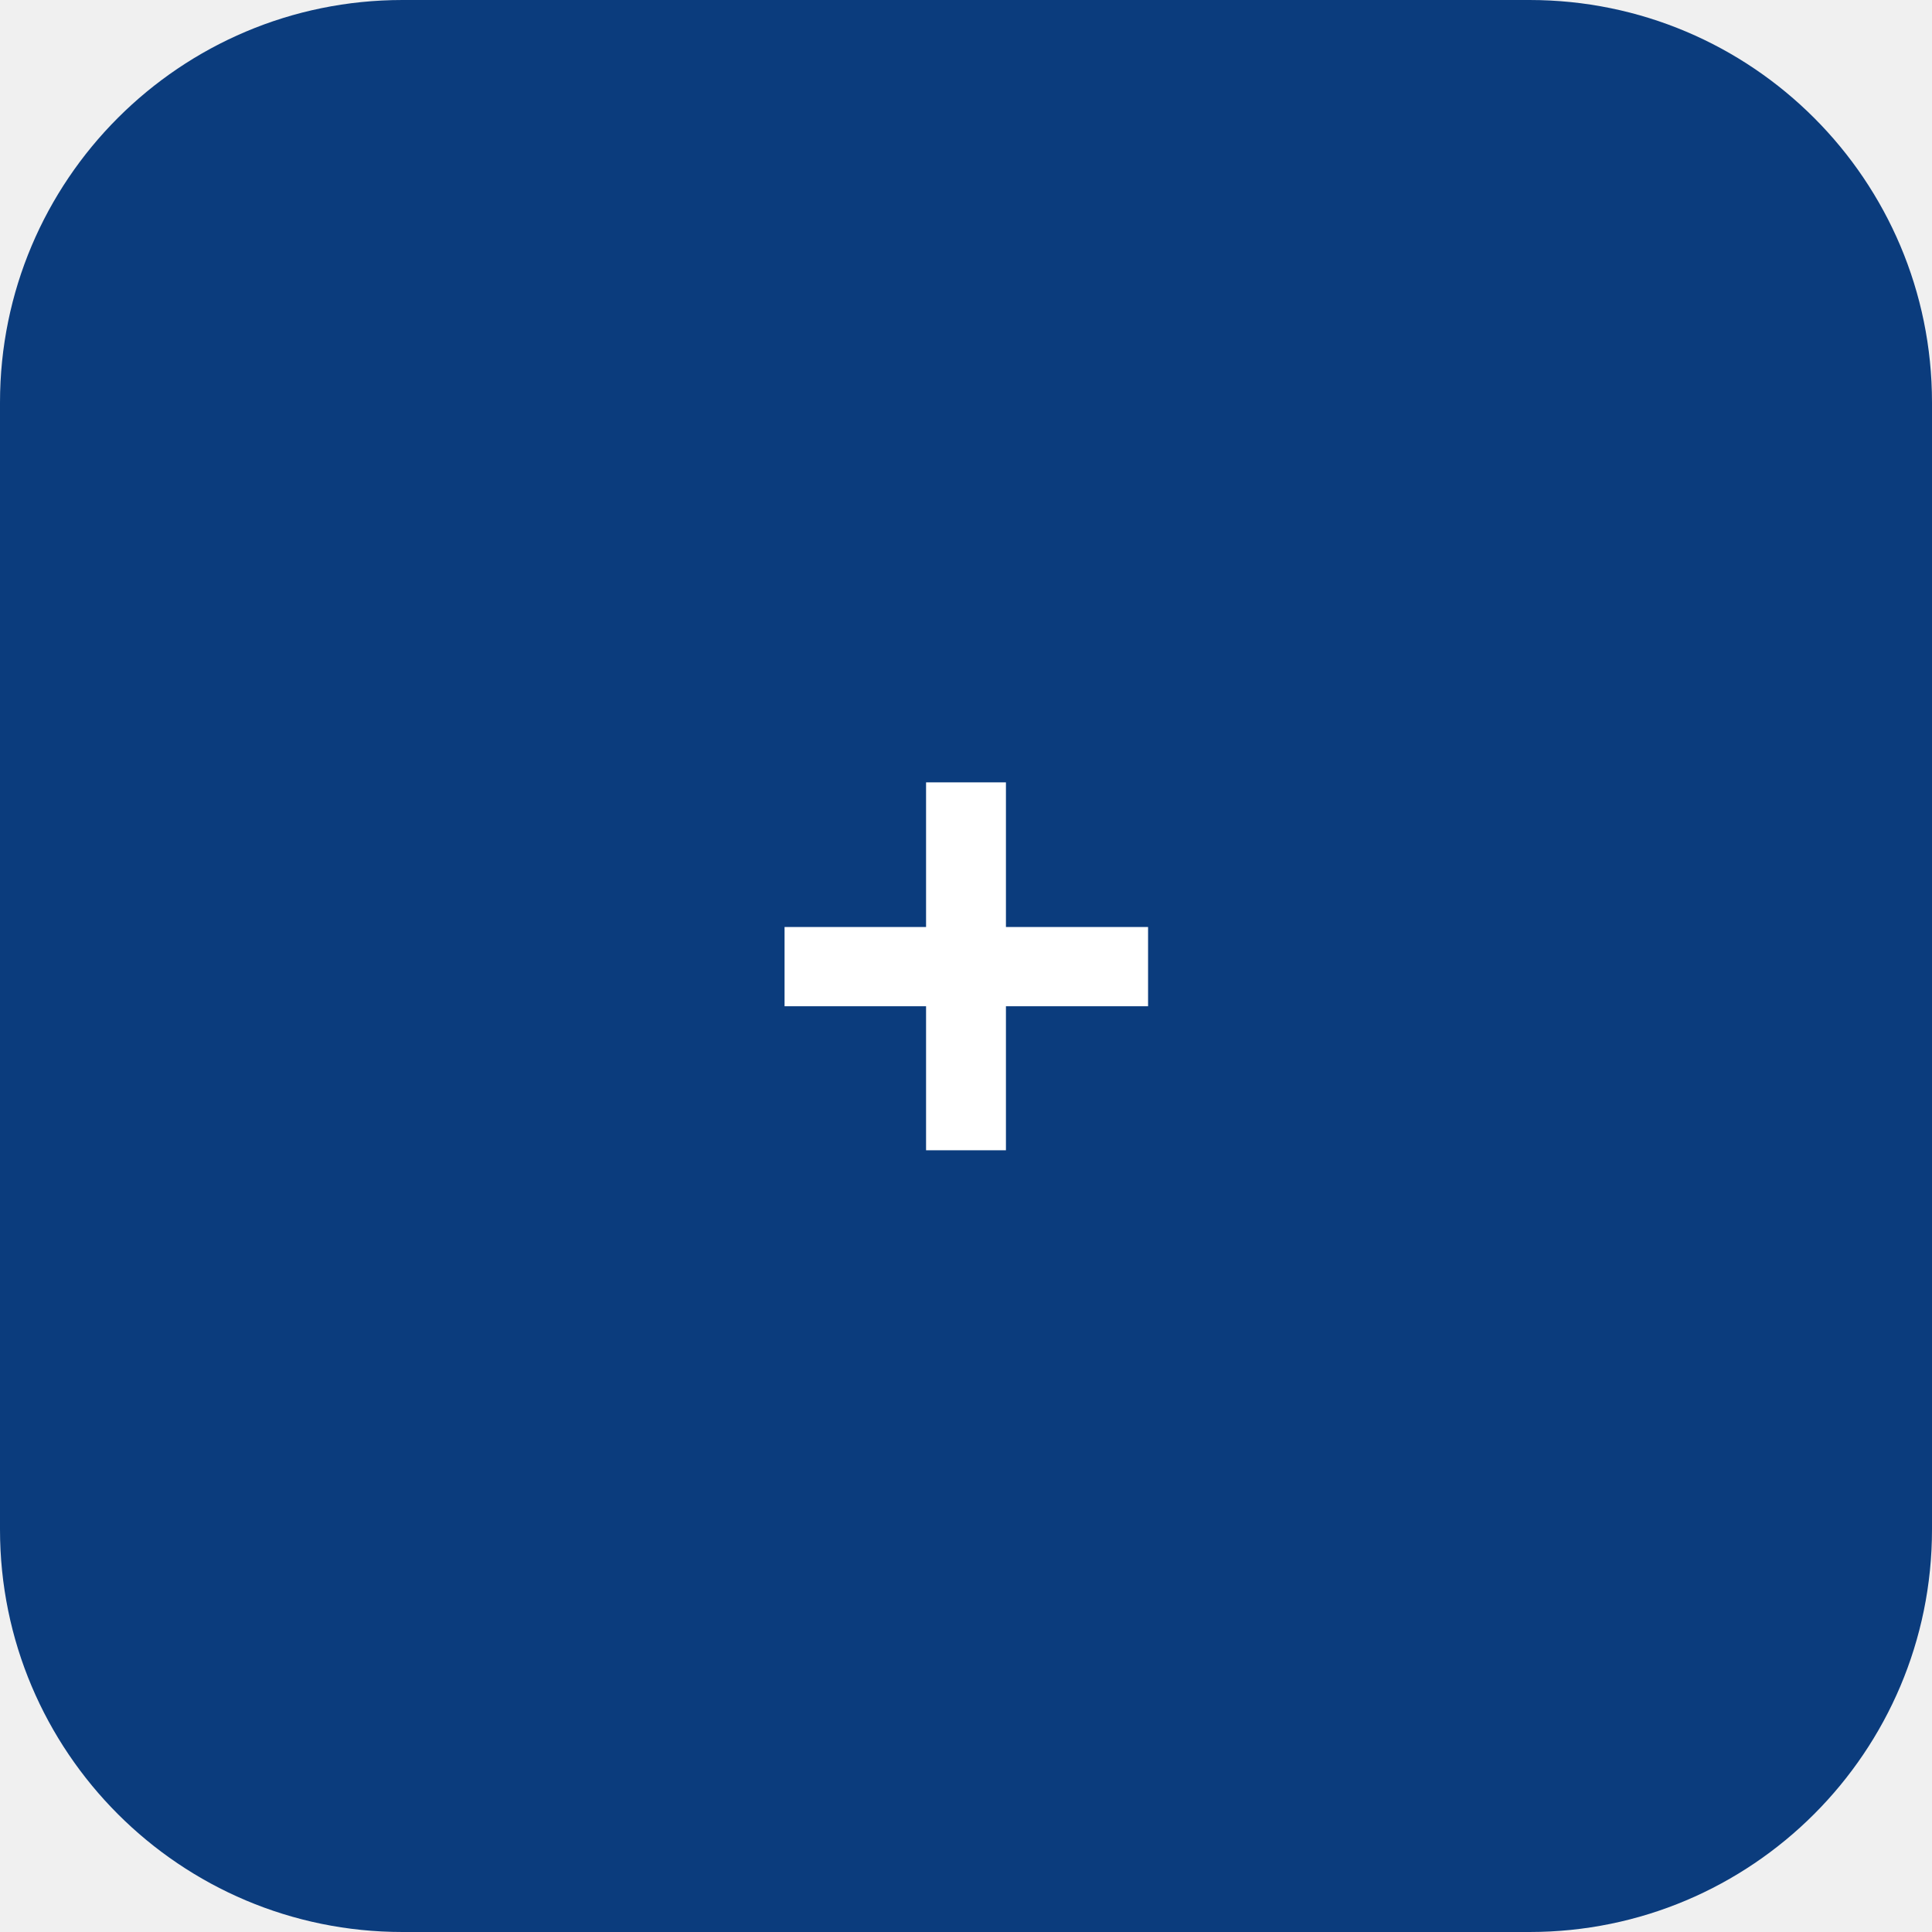
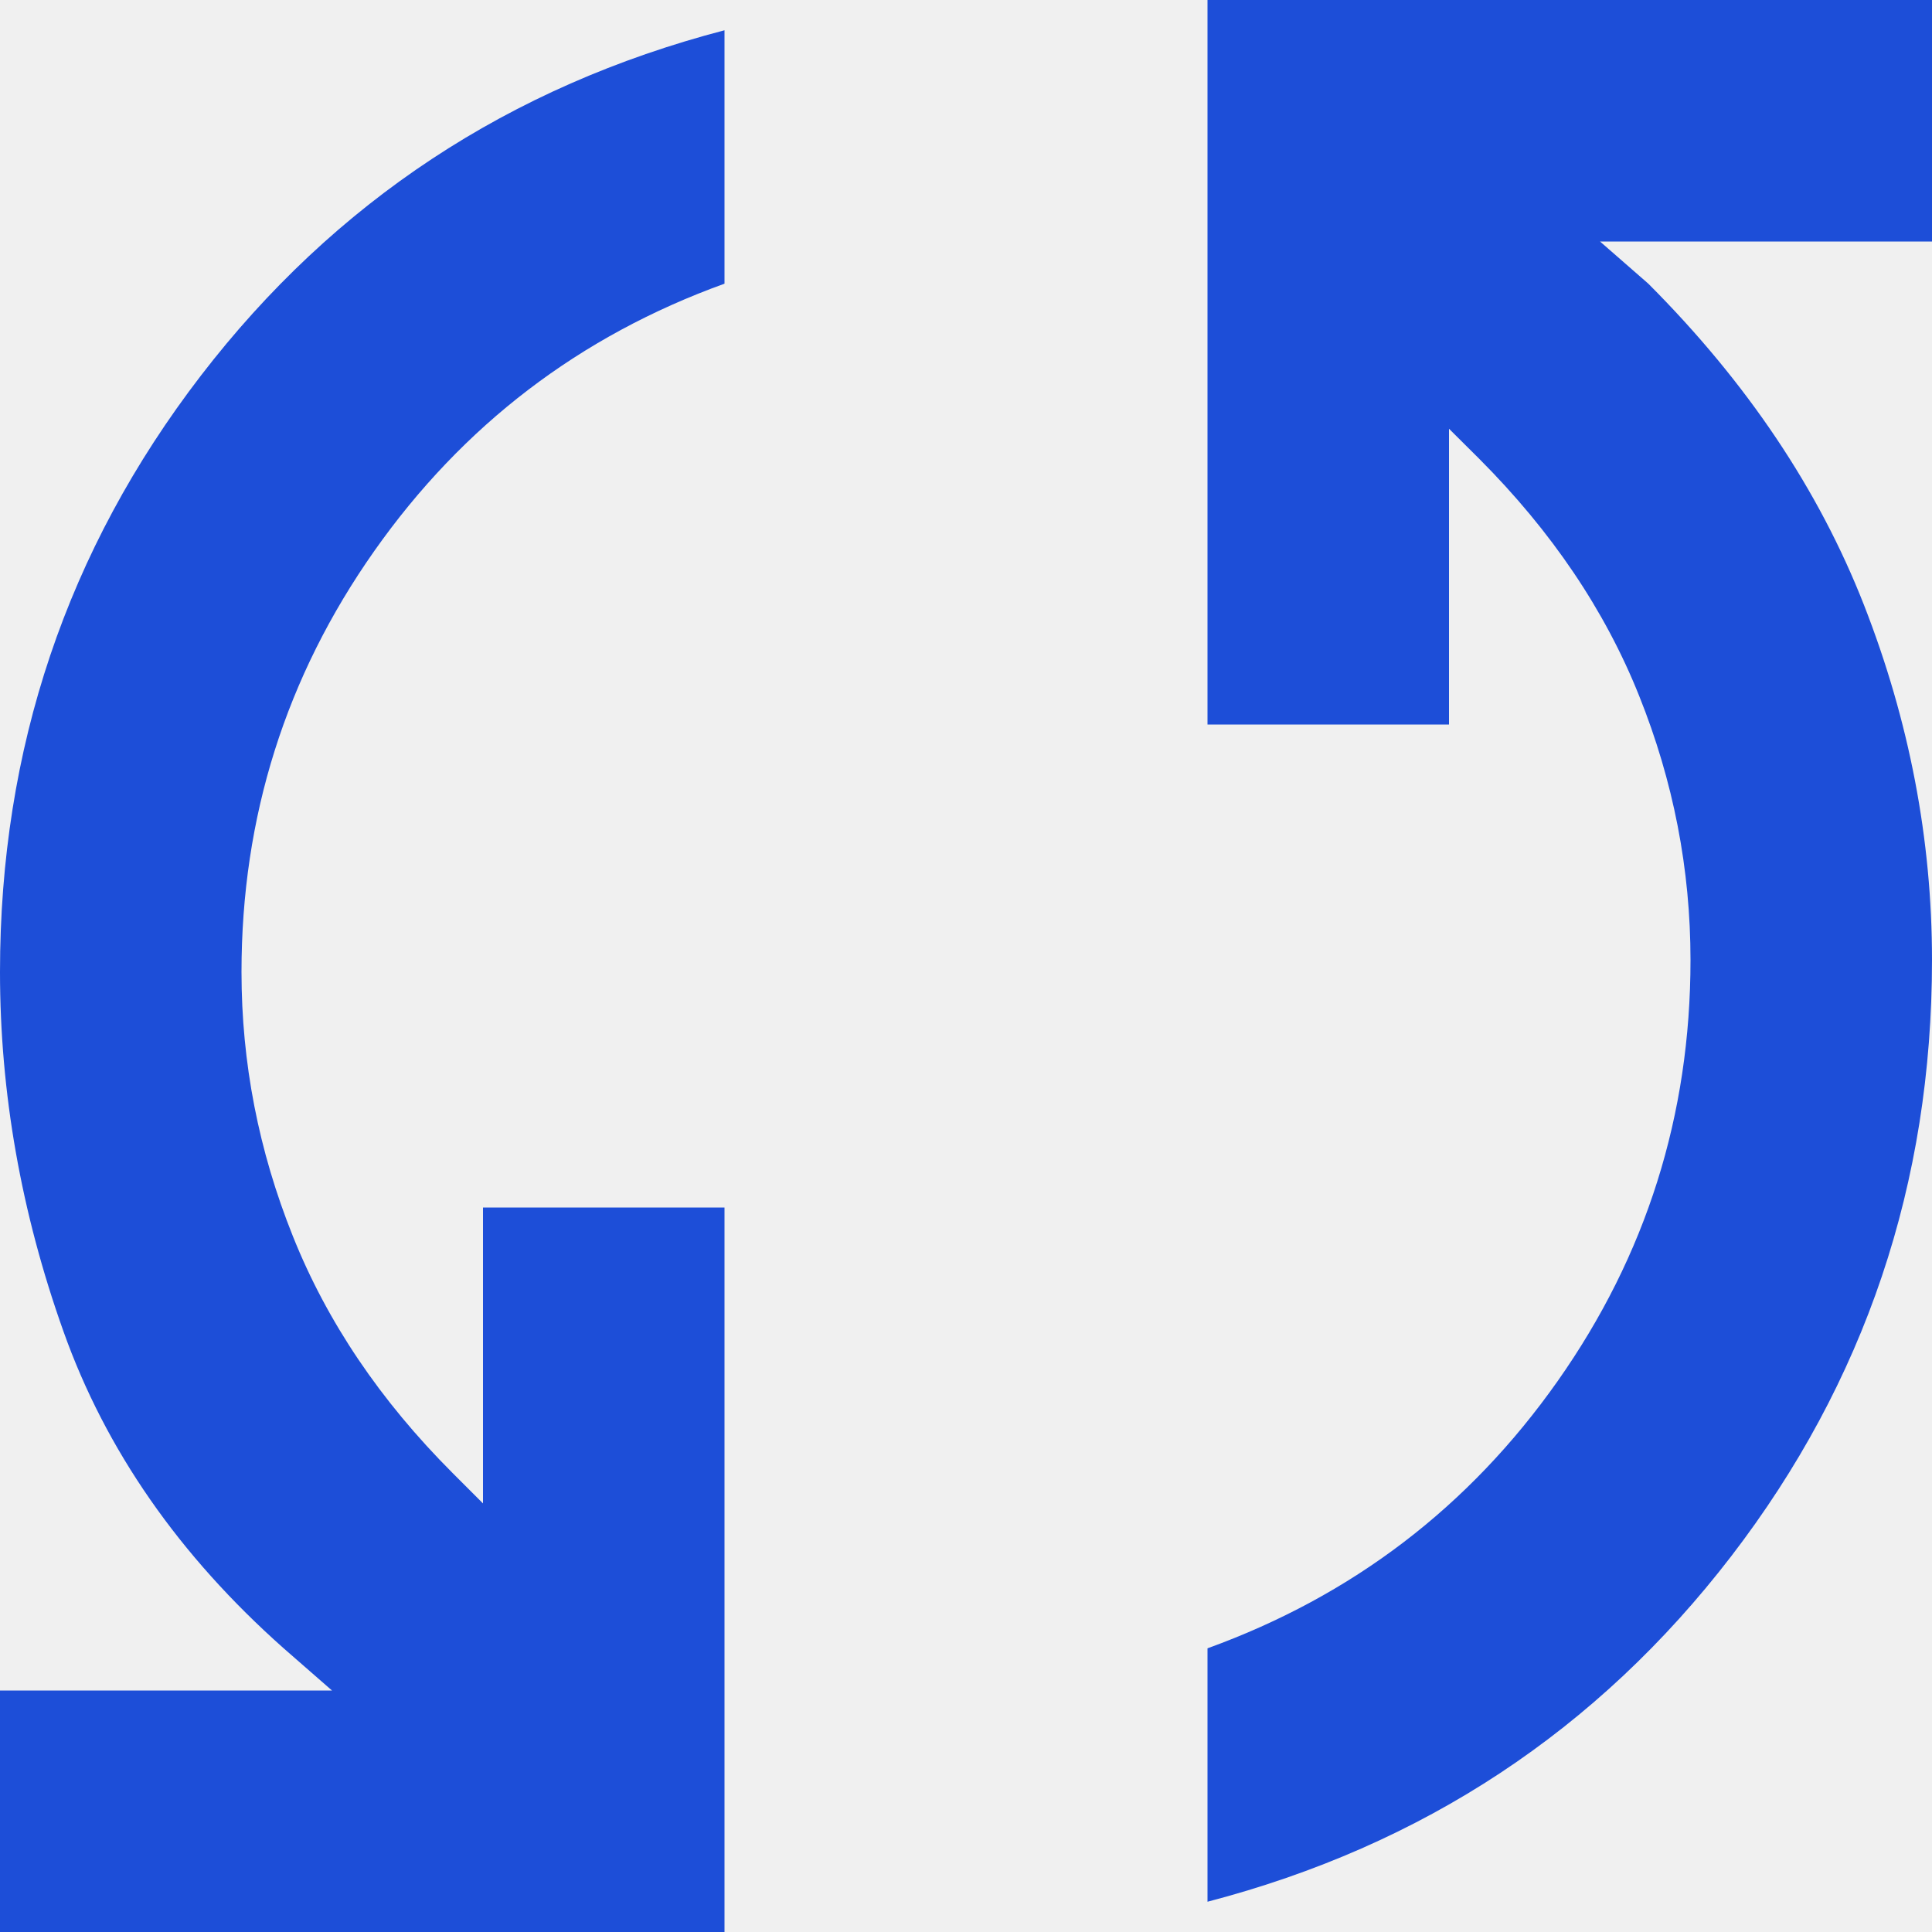
- <svg xmlns="http://www.w3.org/2000/svg" width="48" height="48" viewBox="0 0 48 48">
-   <rect width="48" height="48" rx="10" fill="#0b3c7d" />
-   <text x="24" y="30" font-family="Arial" font-size="18" font-weight="bold" fill="#fff" text-anchor="middle">+</text>
+ <svg xmlns="http://www.w3.org/2000/svg" width="12" height="12" viewBox="0 0 12 12" fill="none">
+   <path d="M0 12V10.5H2.062L1.762 10.238C1.113 9.662 0.656 9.006 0.394 8.269C0.131 7.531 0 6.787 0 6.037C0 4.65 0.416 3.416 1.247 2.334C2.078 1.253 3.163 0.537 4.5 0.188V1.762C3.6 2.087 2.875 2.641 2.325 3.422C1.775 4.203 1.5 5.075 1.5 6.037C1.5 6.6 1.606 7.147 1.819 7.678C2.031 8.209 2.362 8.7 2.812 9.15L3 9.338V7.5H4.5V12H0ZM7.5 11.812V10.238C8.4 9.912 9.125 9.359 9.675 8.578C10.225 7.797 10.5 6.925 10.5 5.963C10.5 5.4 10.394 4.853 10.181 4.322C9.969 3.791 9.637 3.3 9.188 2.85L9 2.663V4.5H7.5V0H12V1.5H9.938L10.238 1.762C10.85 2.375 11.297 3.041 11.578 3.759C11.859 4.478 12 5.213 12 5.963C12 7.35 11.584 8.584 10.753 9.666C9.922 10.747 8.838 11.463 7.5 11.812Z" fill="#1D4ED8" />
</svg>
